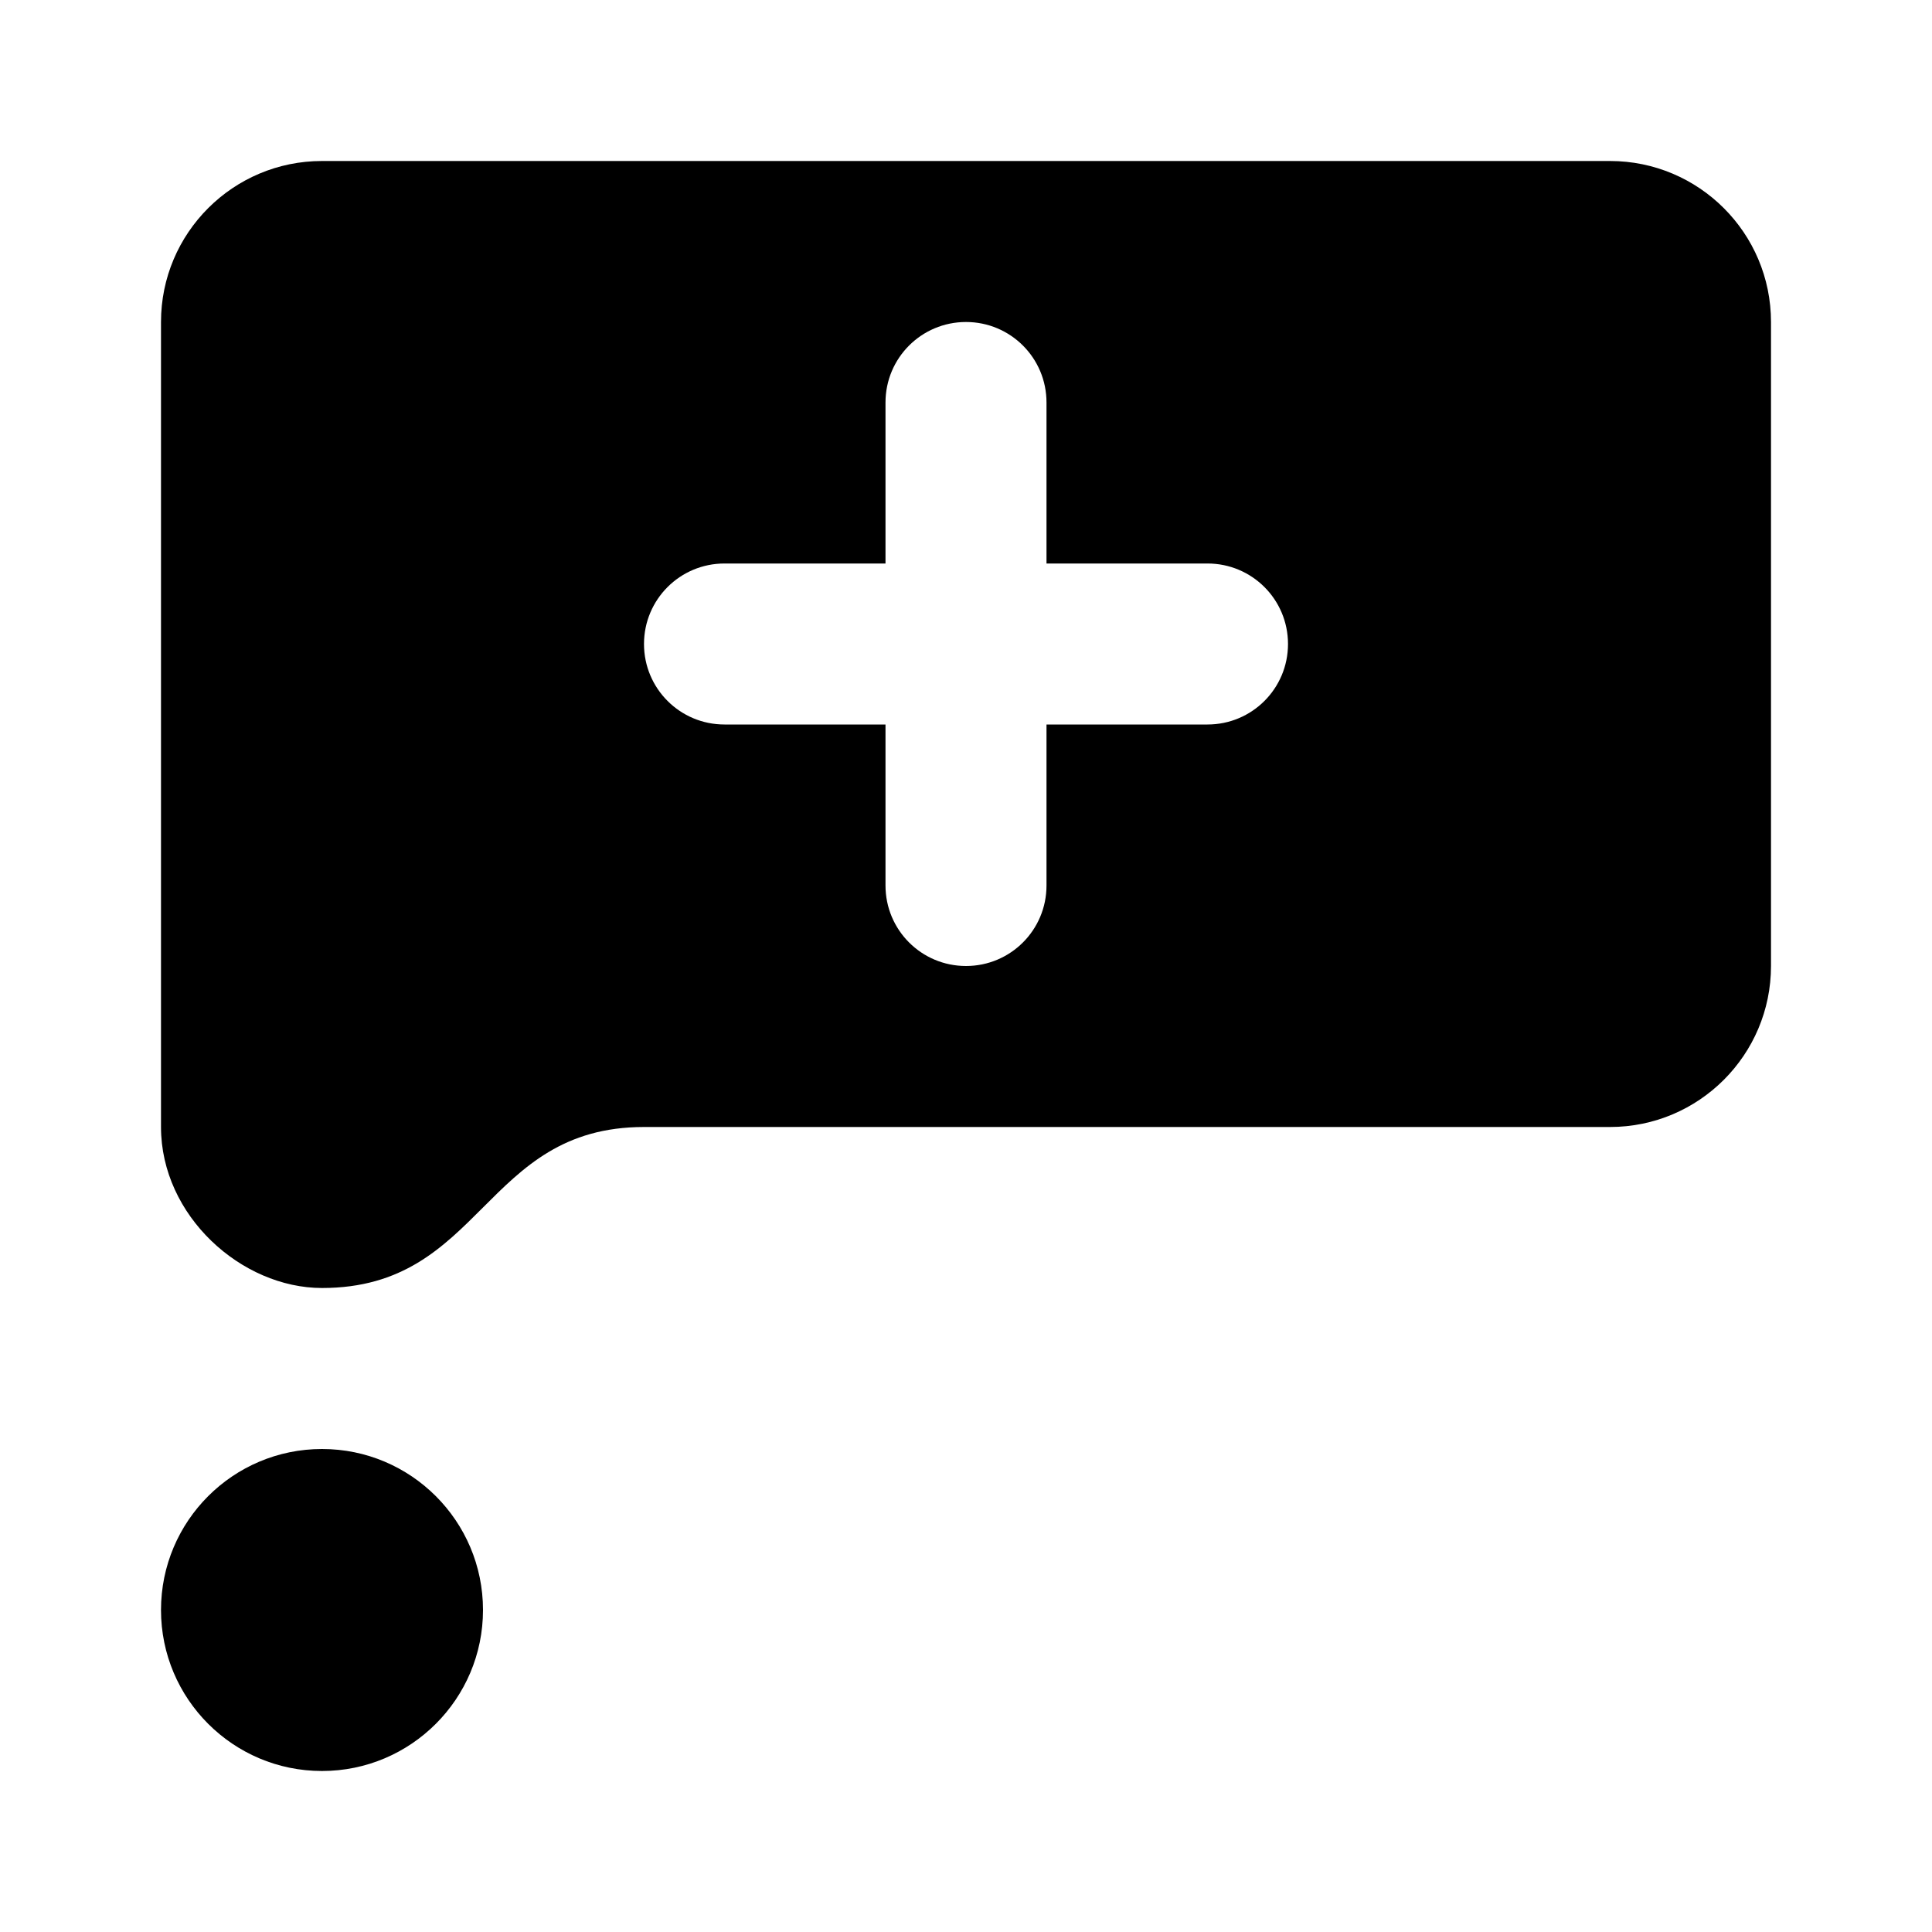
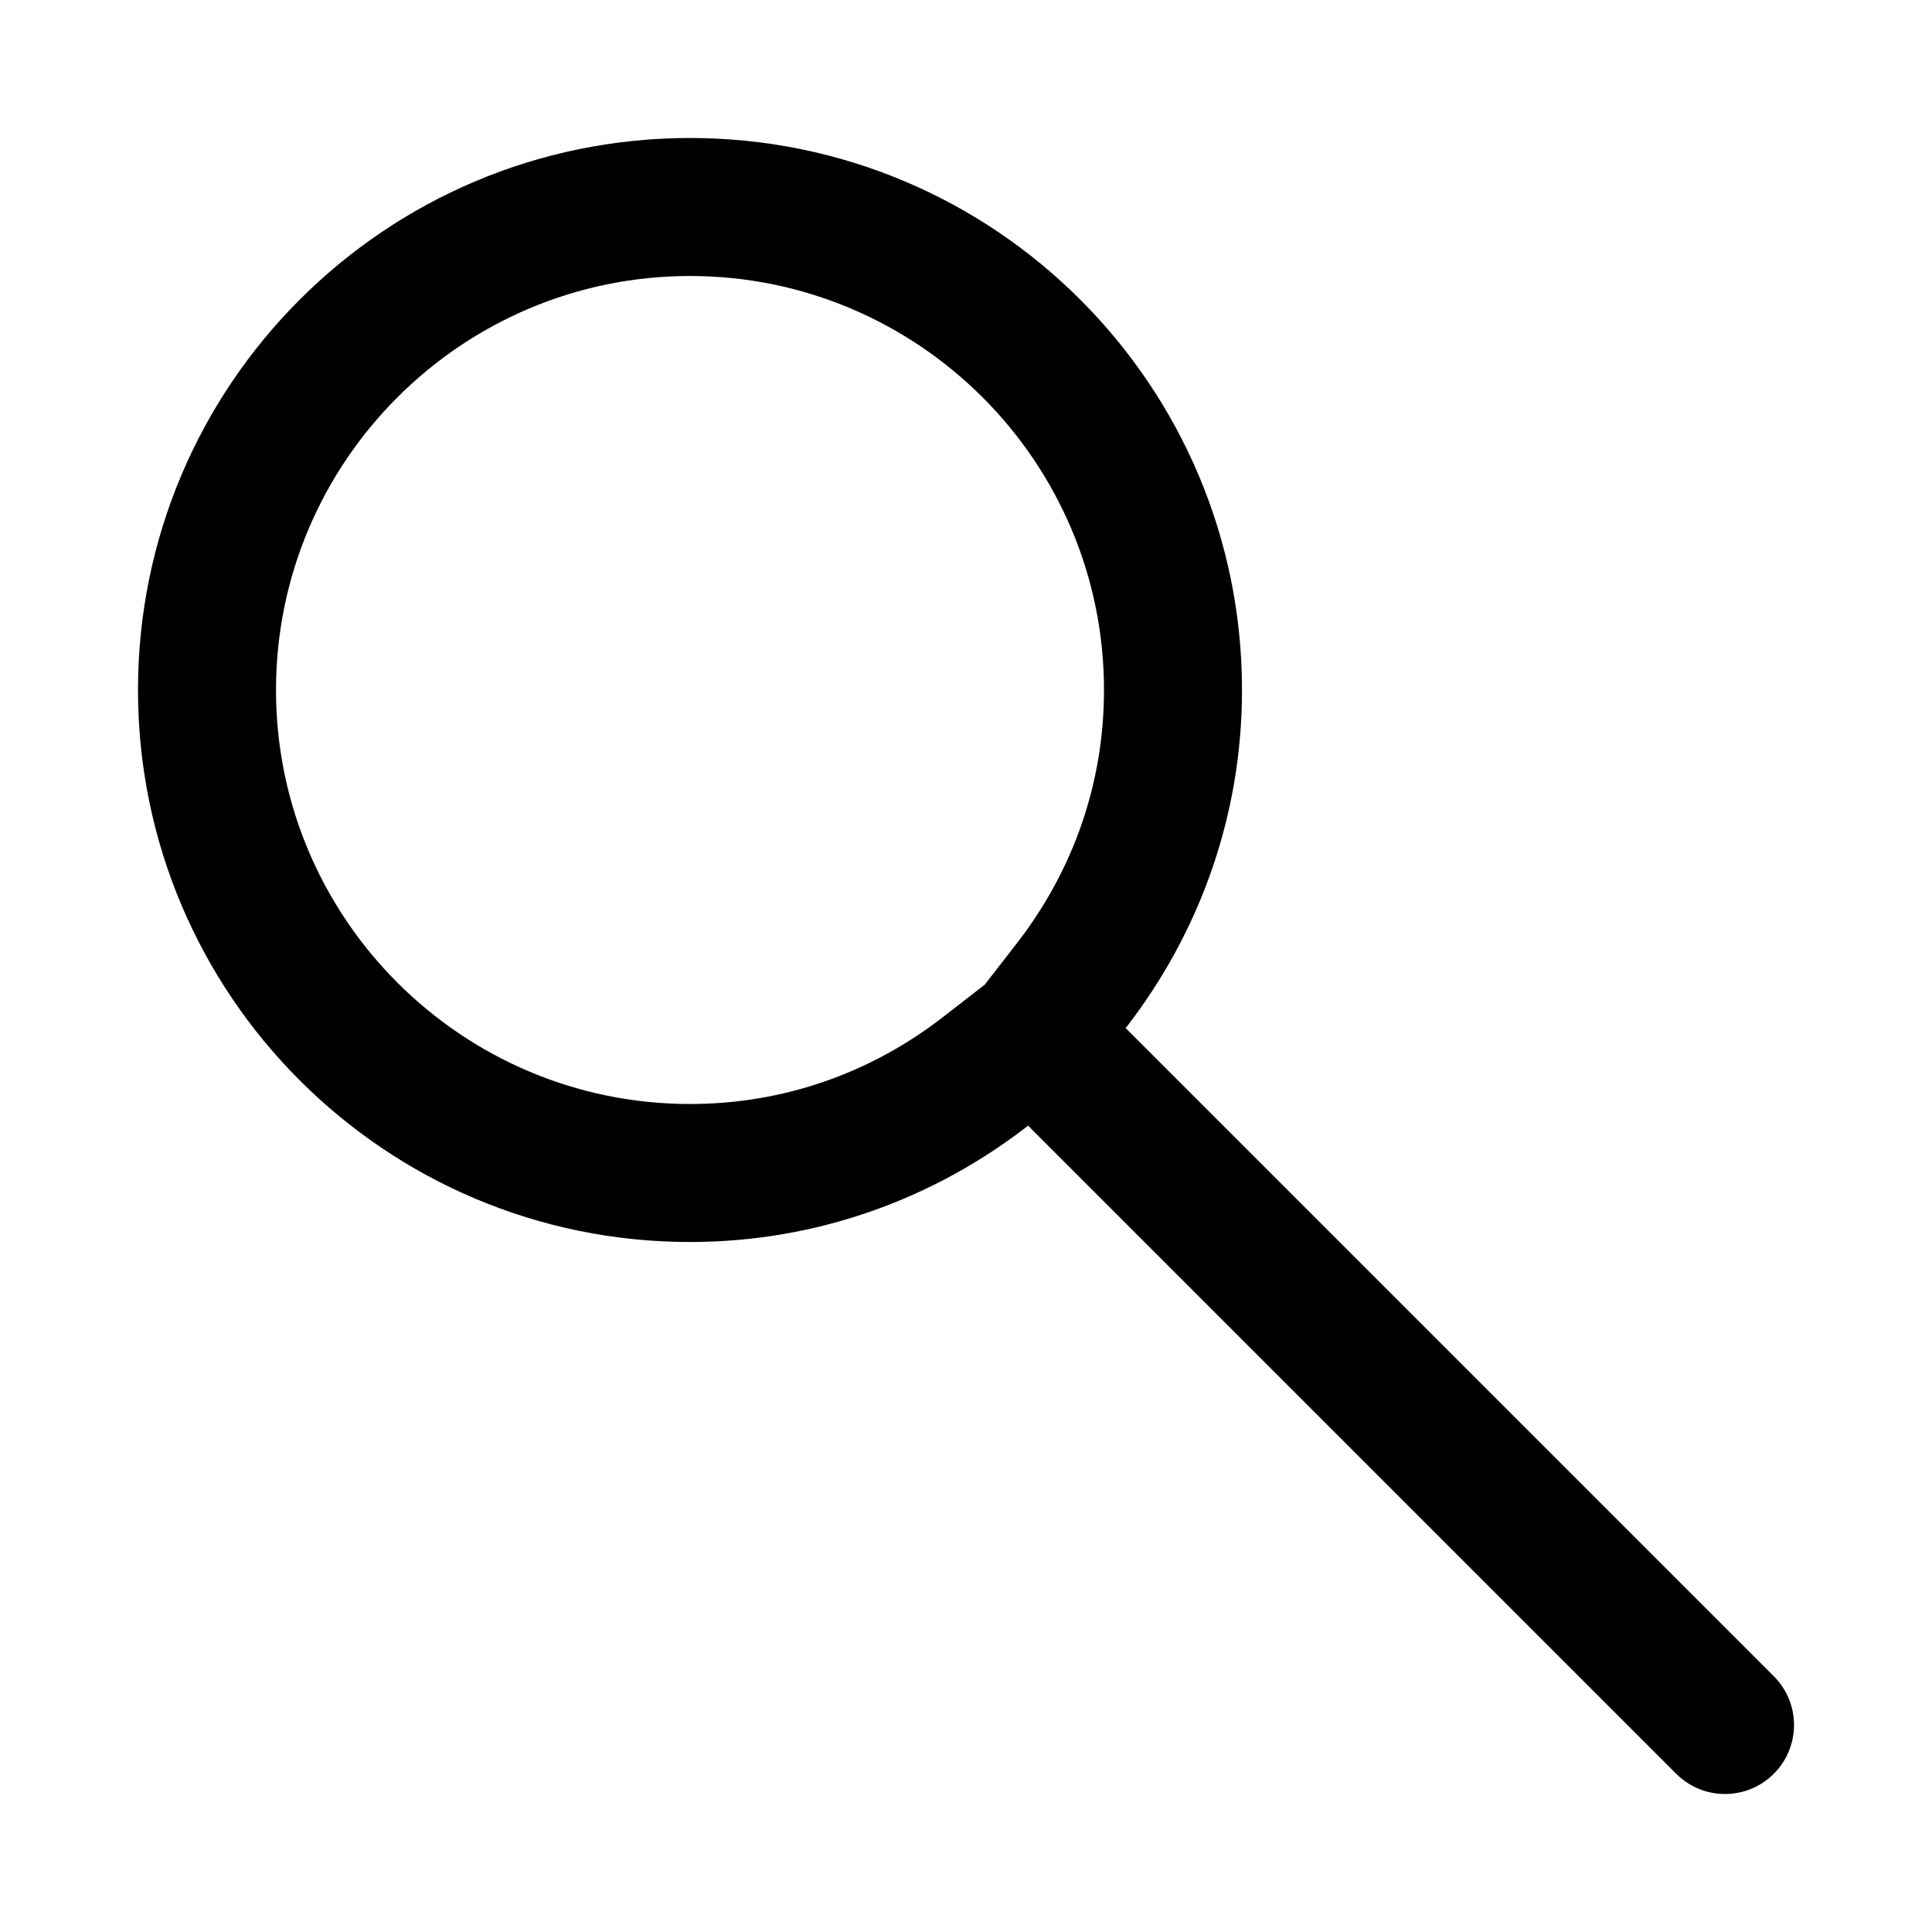
- <svg xmlns="http://www.w3.org/2000/svg" width="24px" height="24px" viewBox="0 0 24 24" version="1.1">
+ <svg xmlns="http://www.w3.org/2000/svg" width="28px" height="28px" viewBox="0 0 28 28" version="1.1">
  <defs />
  <g id="Web" stroke="none" stroke-width="1" fill="none" fill-rule="evenodd">
    <g id="Web-medium" fill="#000000">
-       <path d="M16,8 C16,7.447 15.553,7 15,7 L13,7 L13,5 C13,4.447 12.553,4 12,4 C11.447,4 11,4.447 11,5 L11,7 L9,7 C8.447,7 8,7.447 8,8 C8,8.553 8.447,9 9,9 L11,9 L11,11 C11,11.553 11.447,12 12,12 C12.553,12 13,11.553 13,11 L13,9 L15,9 C15.553,9 16,8.553 16,8 M22,4 L22,12 C22,13.104 21.104,14 20,14 L8,14 C6,14 6,16 4,16 C3,16 2,15.104 2,14 L2,4 C2,2.895 2.896,2 4,2 L20,2 C21.104,2 22,2.895 22,4 M6,20 C6,21.104 5.104,22 4,22 C2.896,22 2,21.104 2,20 C2,18.895 2.896,18 4,18 C5.104,18 6,18.895 6,20" id="Page-1" />
+       <path d="M10,2 C5.582,2 2,5.582 2,10 C2,14.418 5.582,18 10,18 C11.849,18 13.545,17.367 14.9,16.314 L24.293,25.707 C24.488,25.902 24.744,26 25,26 C25.256,26 25.512,25.902 25.707,25.707 C26.098,25.316 26.098,24.684 25.707,24.293 L16.314,14.9 C17.367,13.545 18,11.849 18,10 C18,5.582 14.418,2 10,2 M10,4 C13.309,4 16,6.691 16,10 C16,11.338 15.562,12.608 14.735,13.673 L14.271,14.271 L13.673,14.735 C12.608,15.563 11.338,16 10,16 C6.691,16 4,13.309 4,10 C4,6.691 6.691,4 10,4" id="Fill-1" />
    </g>
  </g>
</svg>
